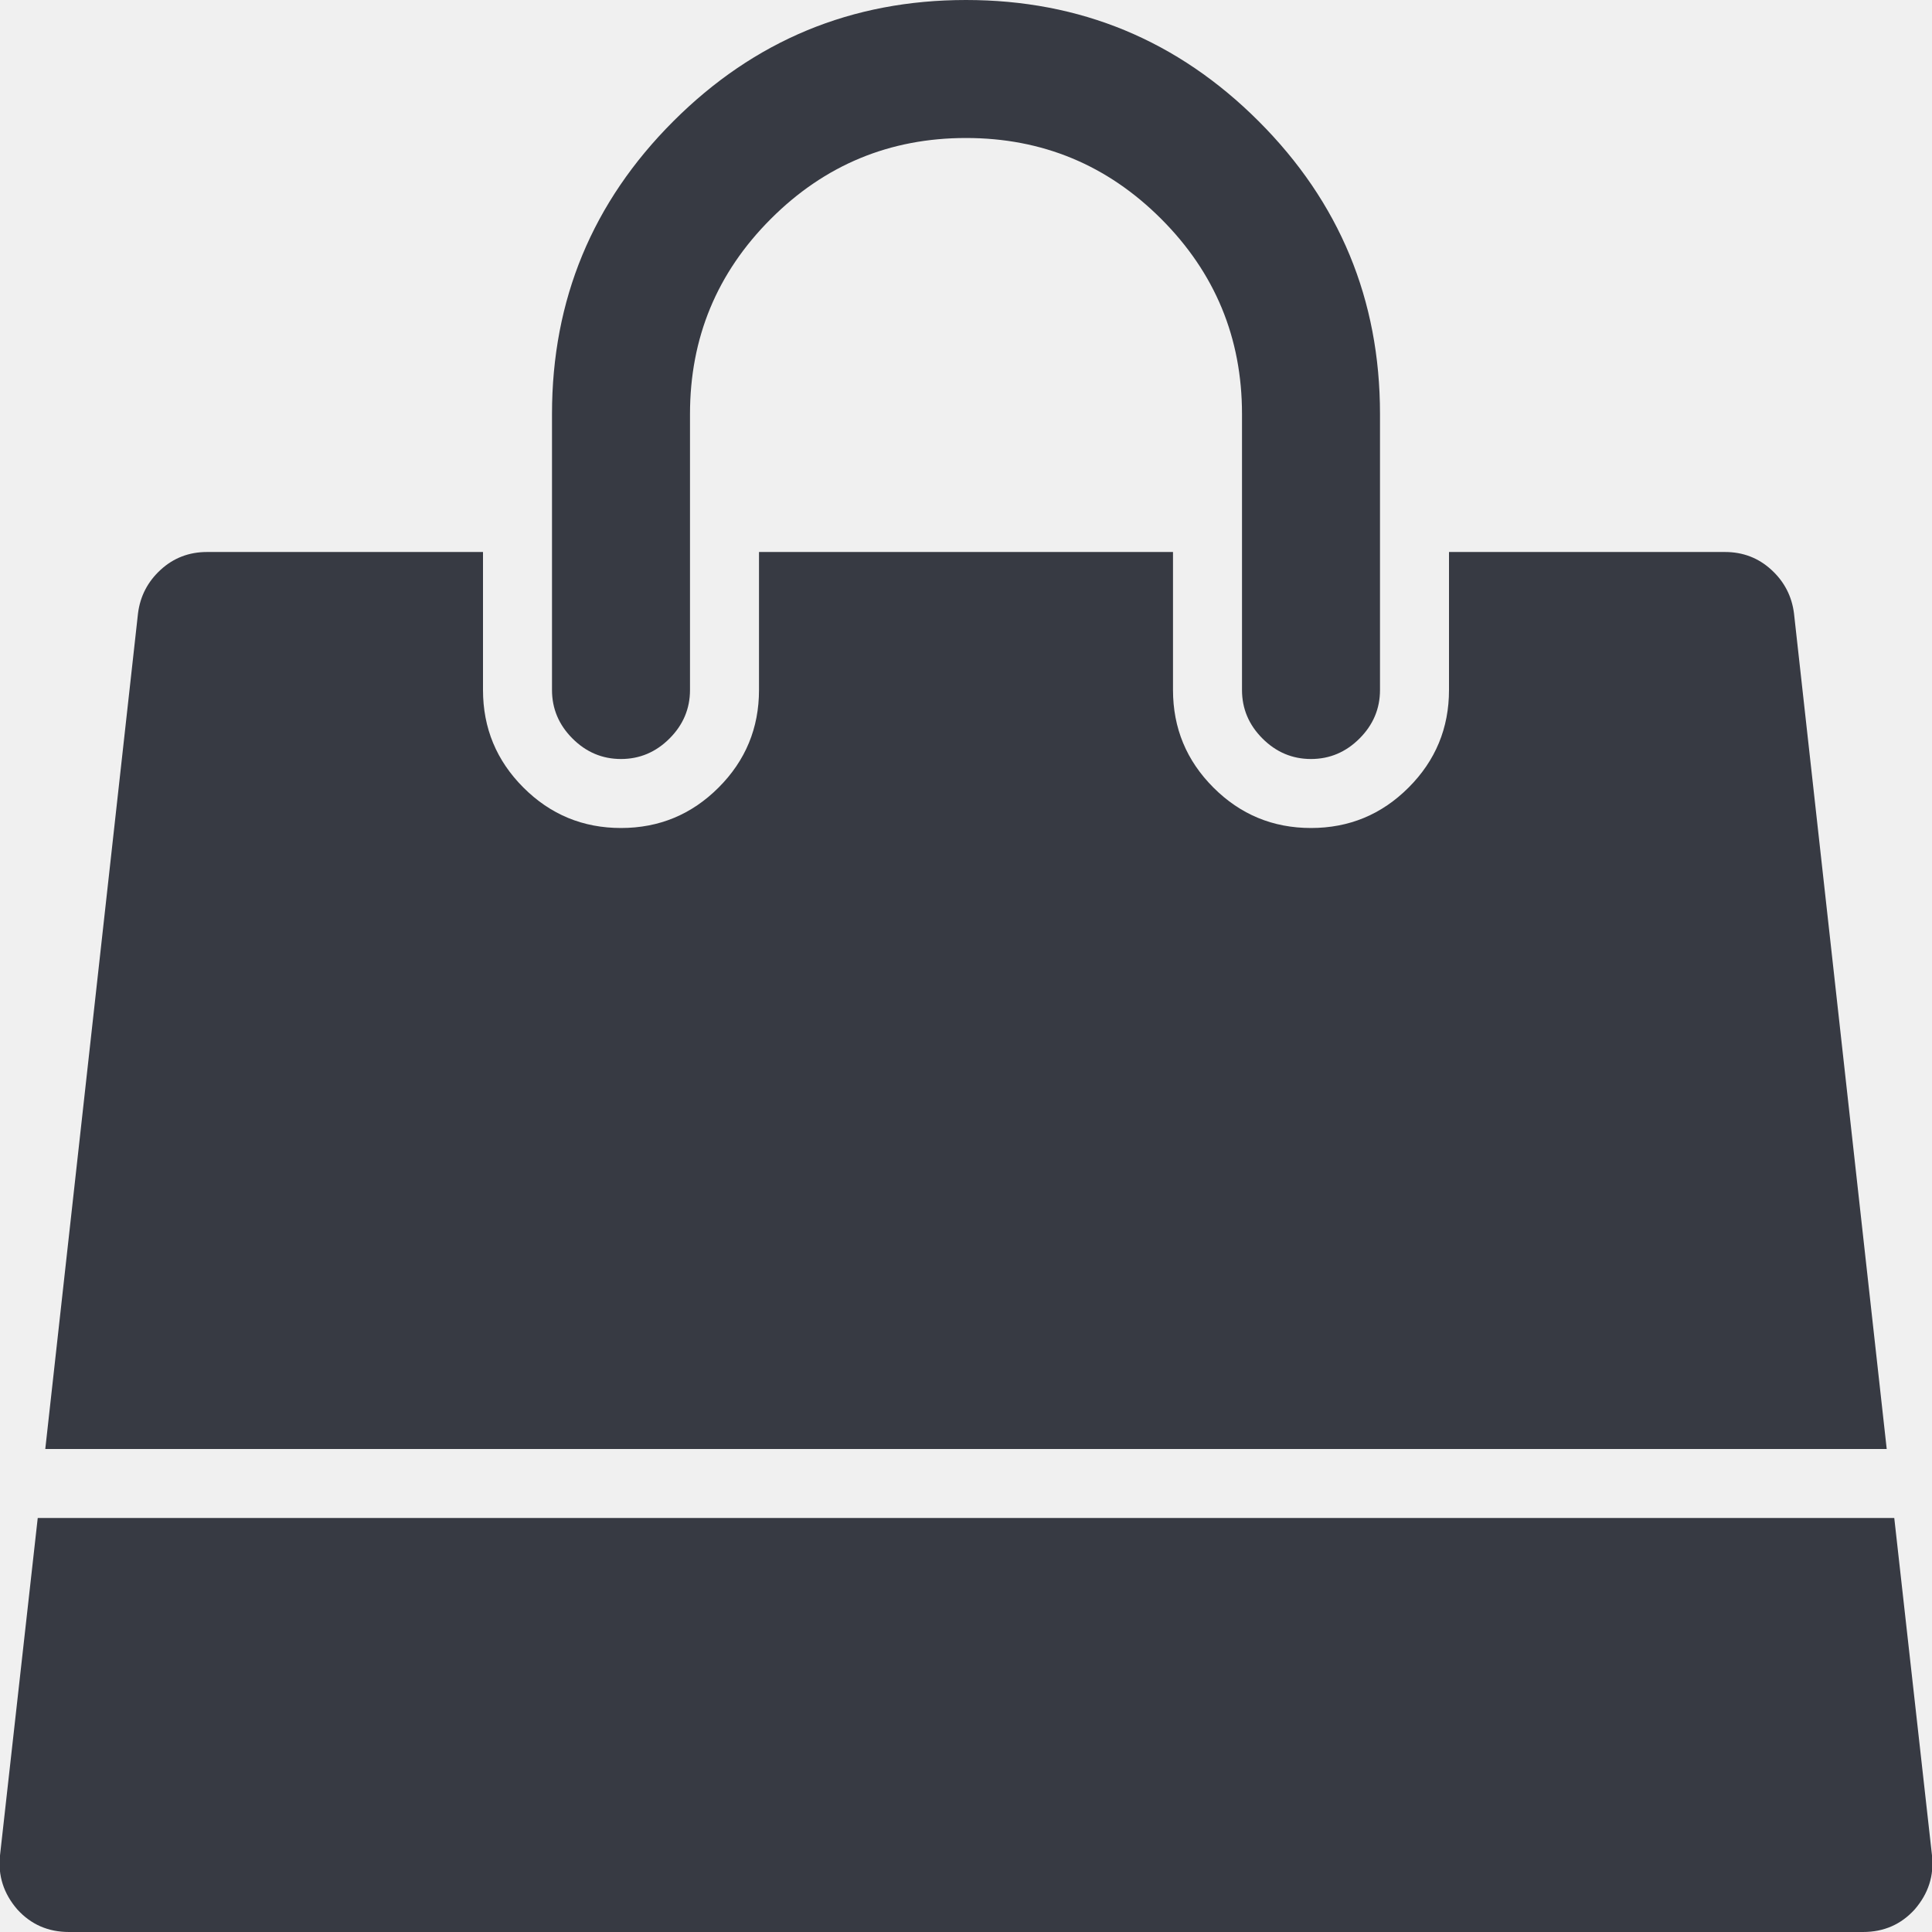
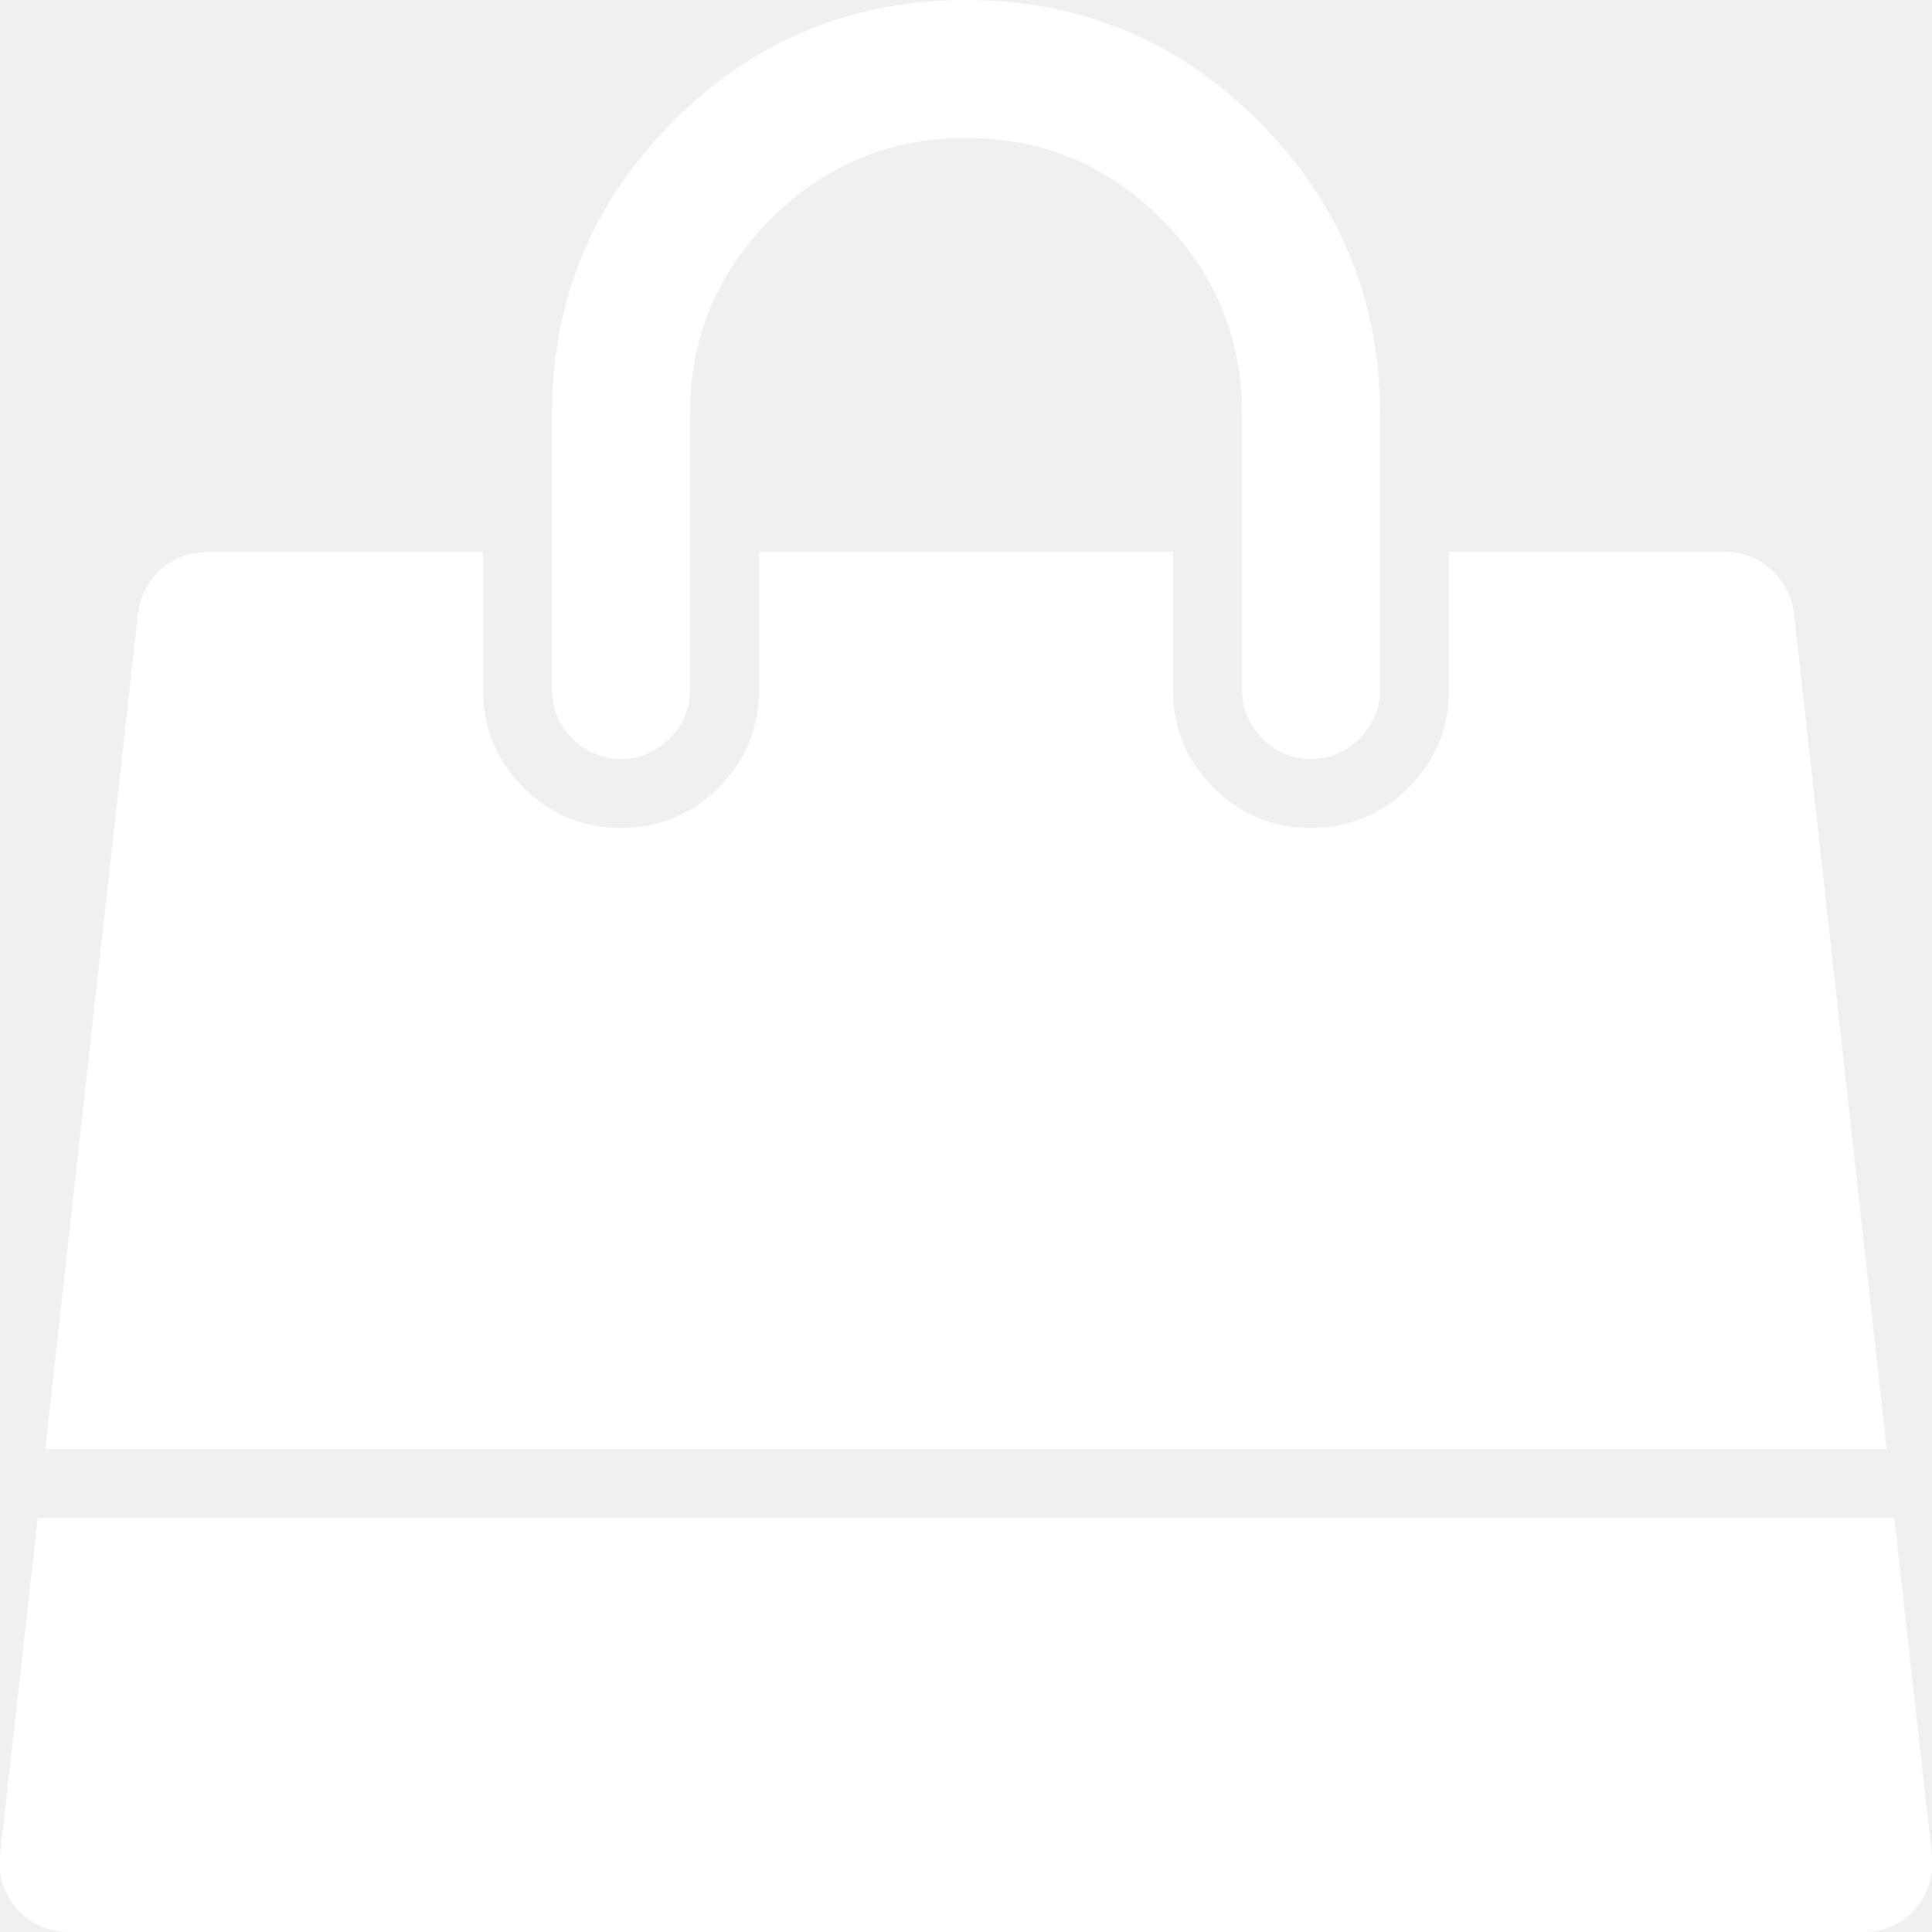
<svg xmlns="http://www.w3.org/2000/svg" width="1792" height="1792" viewBox="0 0 1792 1792">
-   <path d="M1757 1408l35 313q3 28-16 50-19 21-48 21h-1664q-29 0-48-21-19-22-16-50l35-313h1722zm-93-839l86 775h-1708l86-775q3-24 21-40.5t43-16.5h256v128q0 53 37.5 90.5t90.5 37.5 90.5-37.5 37.5-90.5v-128h384v128q0 53 37.5 90.5t90.5 37.5 90.5-37.5 37.5-90.5v-128h256q25 0 43 16.5t21 40.5zm-384-185v256q0 26-19 45t-45 19-45-19-19-45v-256q0-106-75-181t-181-75-181 75-75 181v256q0 26-19 45t-45 19-45-19-19-45v-256q0-159 112.5-271.5t271.5-112.5 271.5 112.5 112.5 271.5z" fill="#373a43" />
+   <path d="M1757 1408l35 313q3 28-16 50-19 21-48 21h-1664q-29 0-48-21-19-22-16-50l35-313h1722zm-93-839l86 775h-1708l86-775q3-24 21-40.5t43-16.5h256v128q0 53 37.5 90.5t90.5 37.5 90.5-37.5 37.5-90.5v-128h384v128q0 53 37.5 90.5t90.5 37.5 90.5-37.5 37.5-90.5v-128h256q25 0 43 16.5t21 40.5zm-384-185v256q0 26-19 45t-45 19-45-19-19-45v-256q0-106-75-181t-181-75-181 75-75 181v256q0 26-19 45t-45 19-45-19-19-45v-256q0-159 112.5-271.5t271.5-112.5 271.5 112.5 112.5 271.5z" fill="white" />
</svg>
